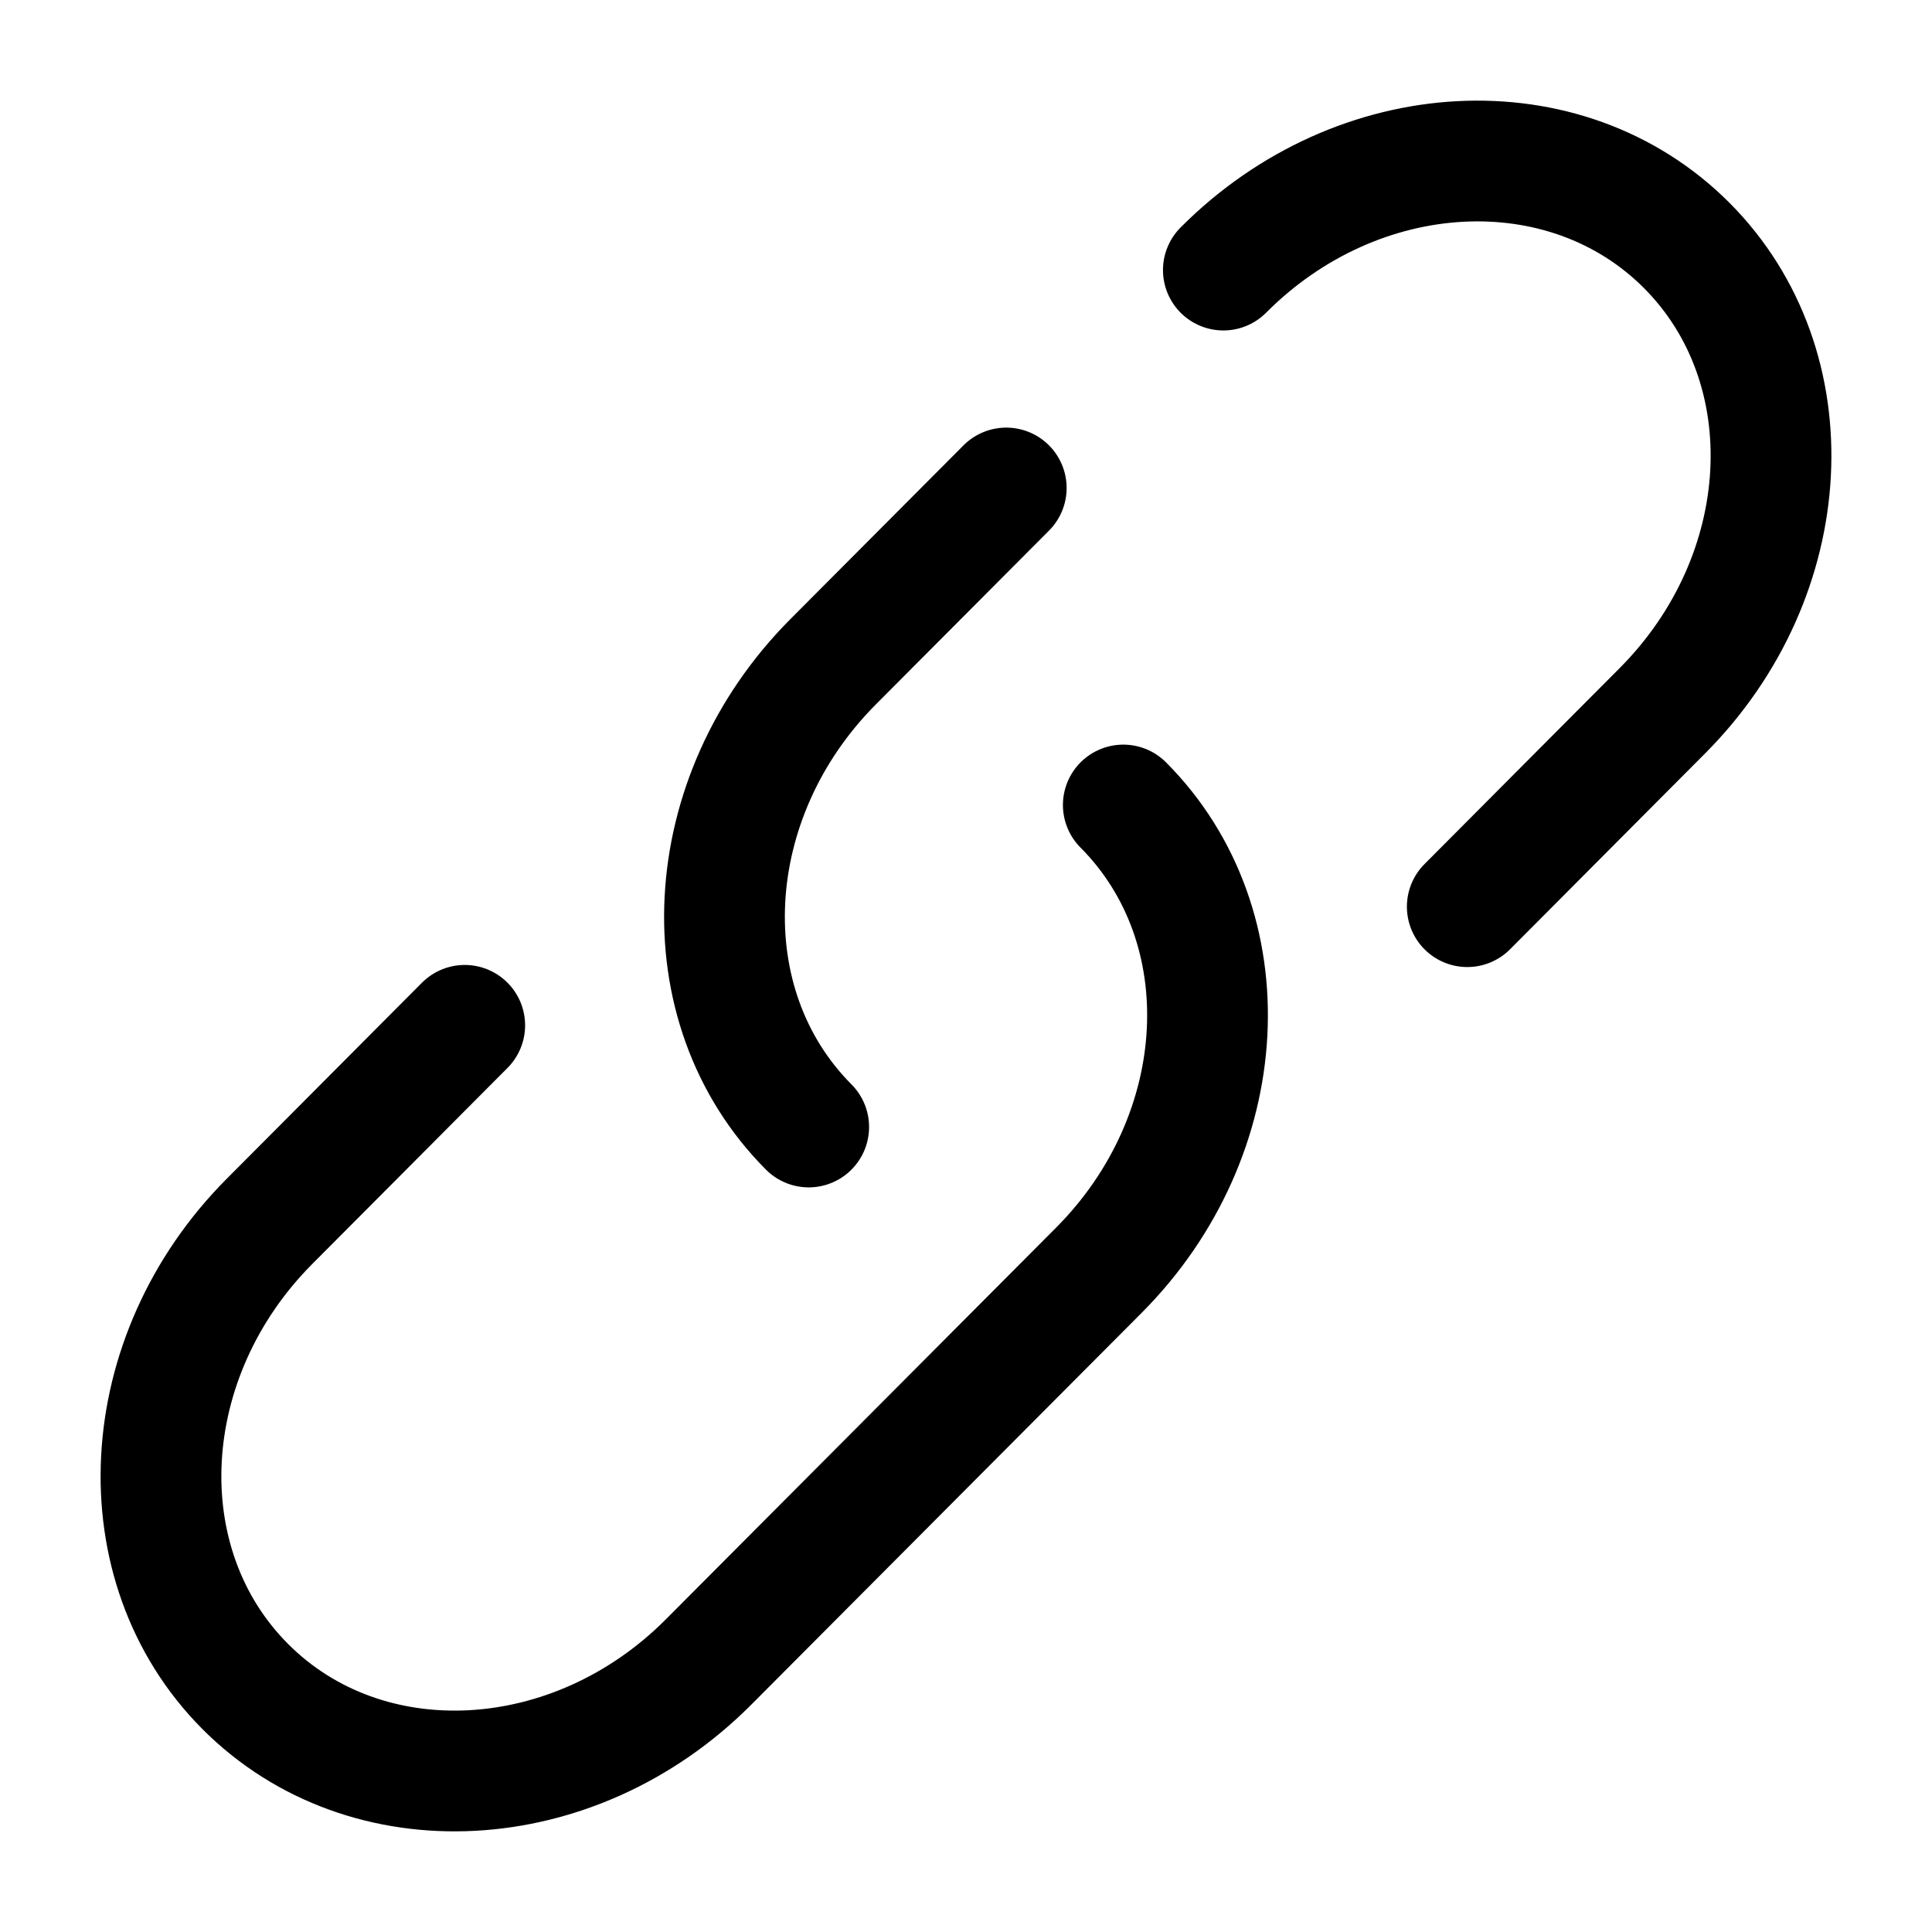
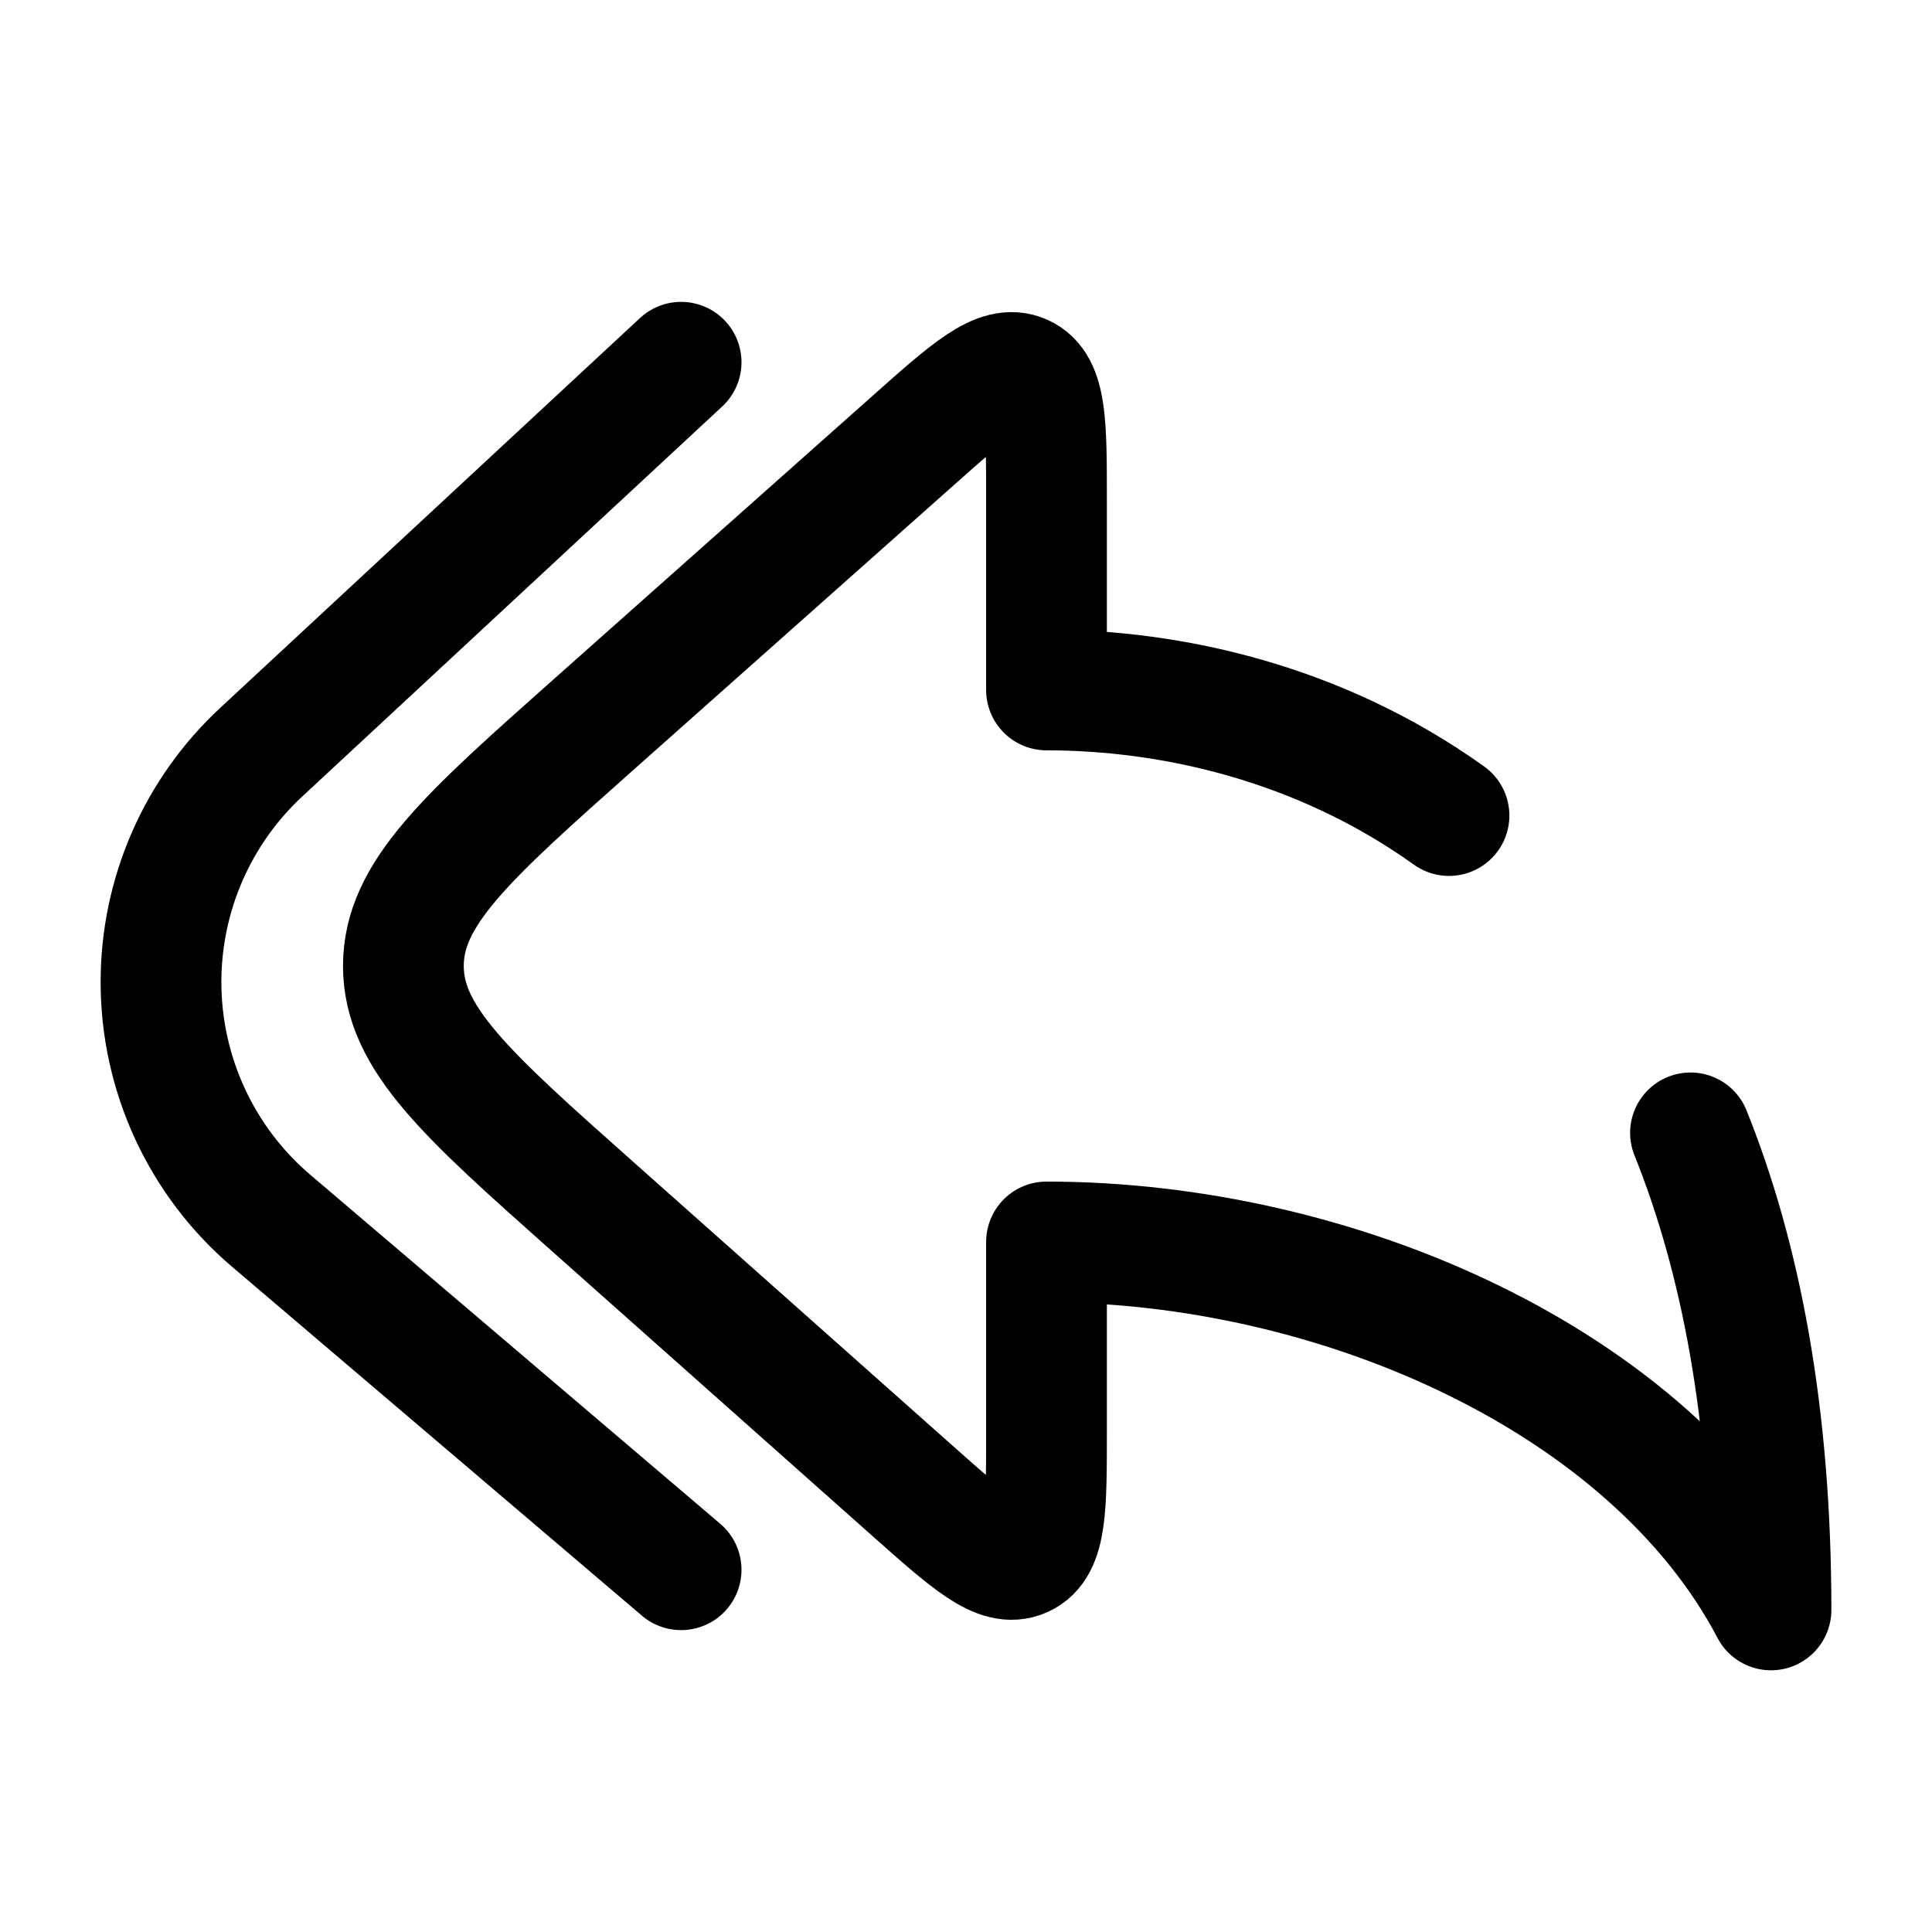
<svg xmlns="http://www.w3.org/2000/svg" width="800px" height="800px" viewBox="0 0 24 24" fill="none">
  <g id="SVGRepo_bgCarrier" stroke-width="0" />
  <g id="SVGRepo_tracerCarrier" stroke-linecap="round" stroke-linejoin="round" />
  <g id="SVGRepo_iconCarrier">
-     <path d="M15.197 3.355C16.87 1.675 19.448 1.539 20.954 3.05C22.46 4.562 22.324 7.15 20.651 8.829L18.227 11.263M10.046 14C8.54 12.488 8.676 9.901 10.349 8.221L12.5 6.062" stroke="#000000" stroke-width="1.5" stroke-linecap="round" />
-     <path d="M13.954 10C15.46 11.512 15.324 14.099 13.651 15.779L11.227 18.212L8.803 20.645C7.13 22.325 4.552 22.461 3.046 20.95C1.54 19.438 1.676 16.85 3.349 15.171L5.773 12.737" stroke="#000000" stroke-width="1.5" stroke-linecap="round" />
+     <path d="M18 10.131C16.387 8.977 14.545 8.571 13 8.571V6.226C13 5.268 13 4.789 12.705 4.657C12.41 4.524 12.052 4.842 11.336 5.479L7.363 9.01C5.795 10.404 5.011 11.101 5.011 11.999C5.011 12.898 5.795 13.595 7.363 14.989L11.336 18.52C12.052 19.156 12.41 19.475 12.705 19.342C13 19.209 13 18.73 13 17.773V15.428C16.6 15.428 20.5 17.142 22 19.999C22 17.568 21.623 15.621 21 14.073" stroke="#000000" stroke-width="1.5" stroke-linecap="round" stroke-linejoin="round" />
+     <path d="M8.461 4.5L3.245 9.344C2.451 10.081 2 11.116 2 12.199C2 13.342 2.501 14.427 3.371 15.167L8.461 19.5" stroke="#000000" stroke-width="1.5" stroke-linecap="round" />
  </g>
</svg>
